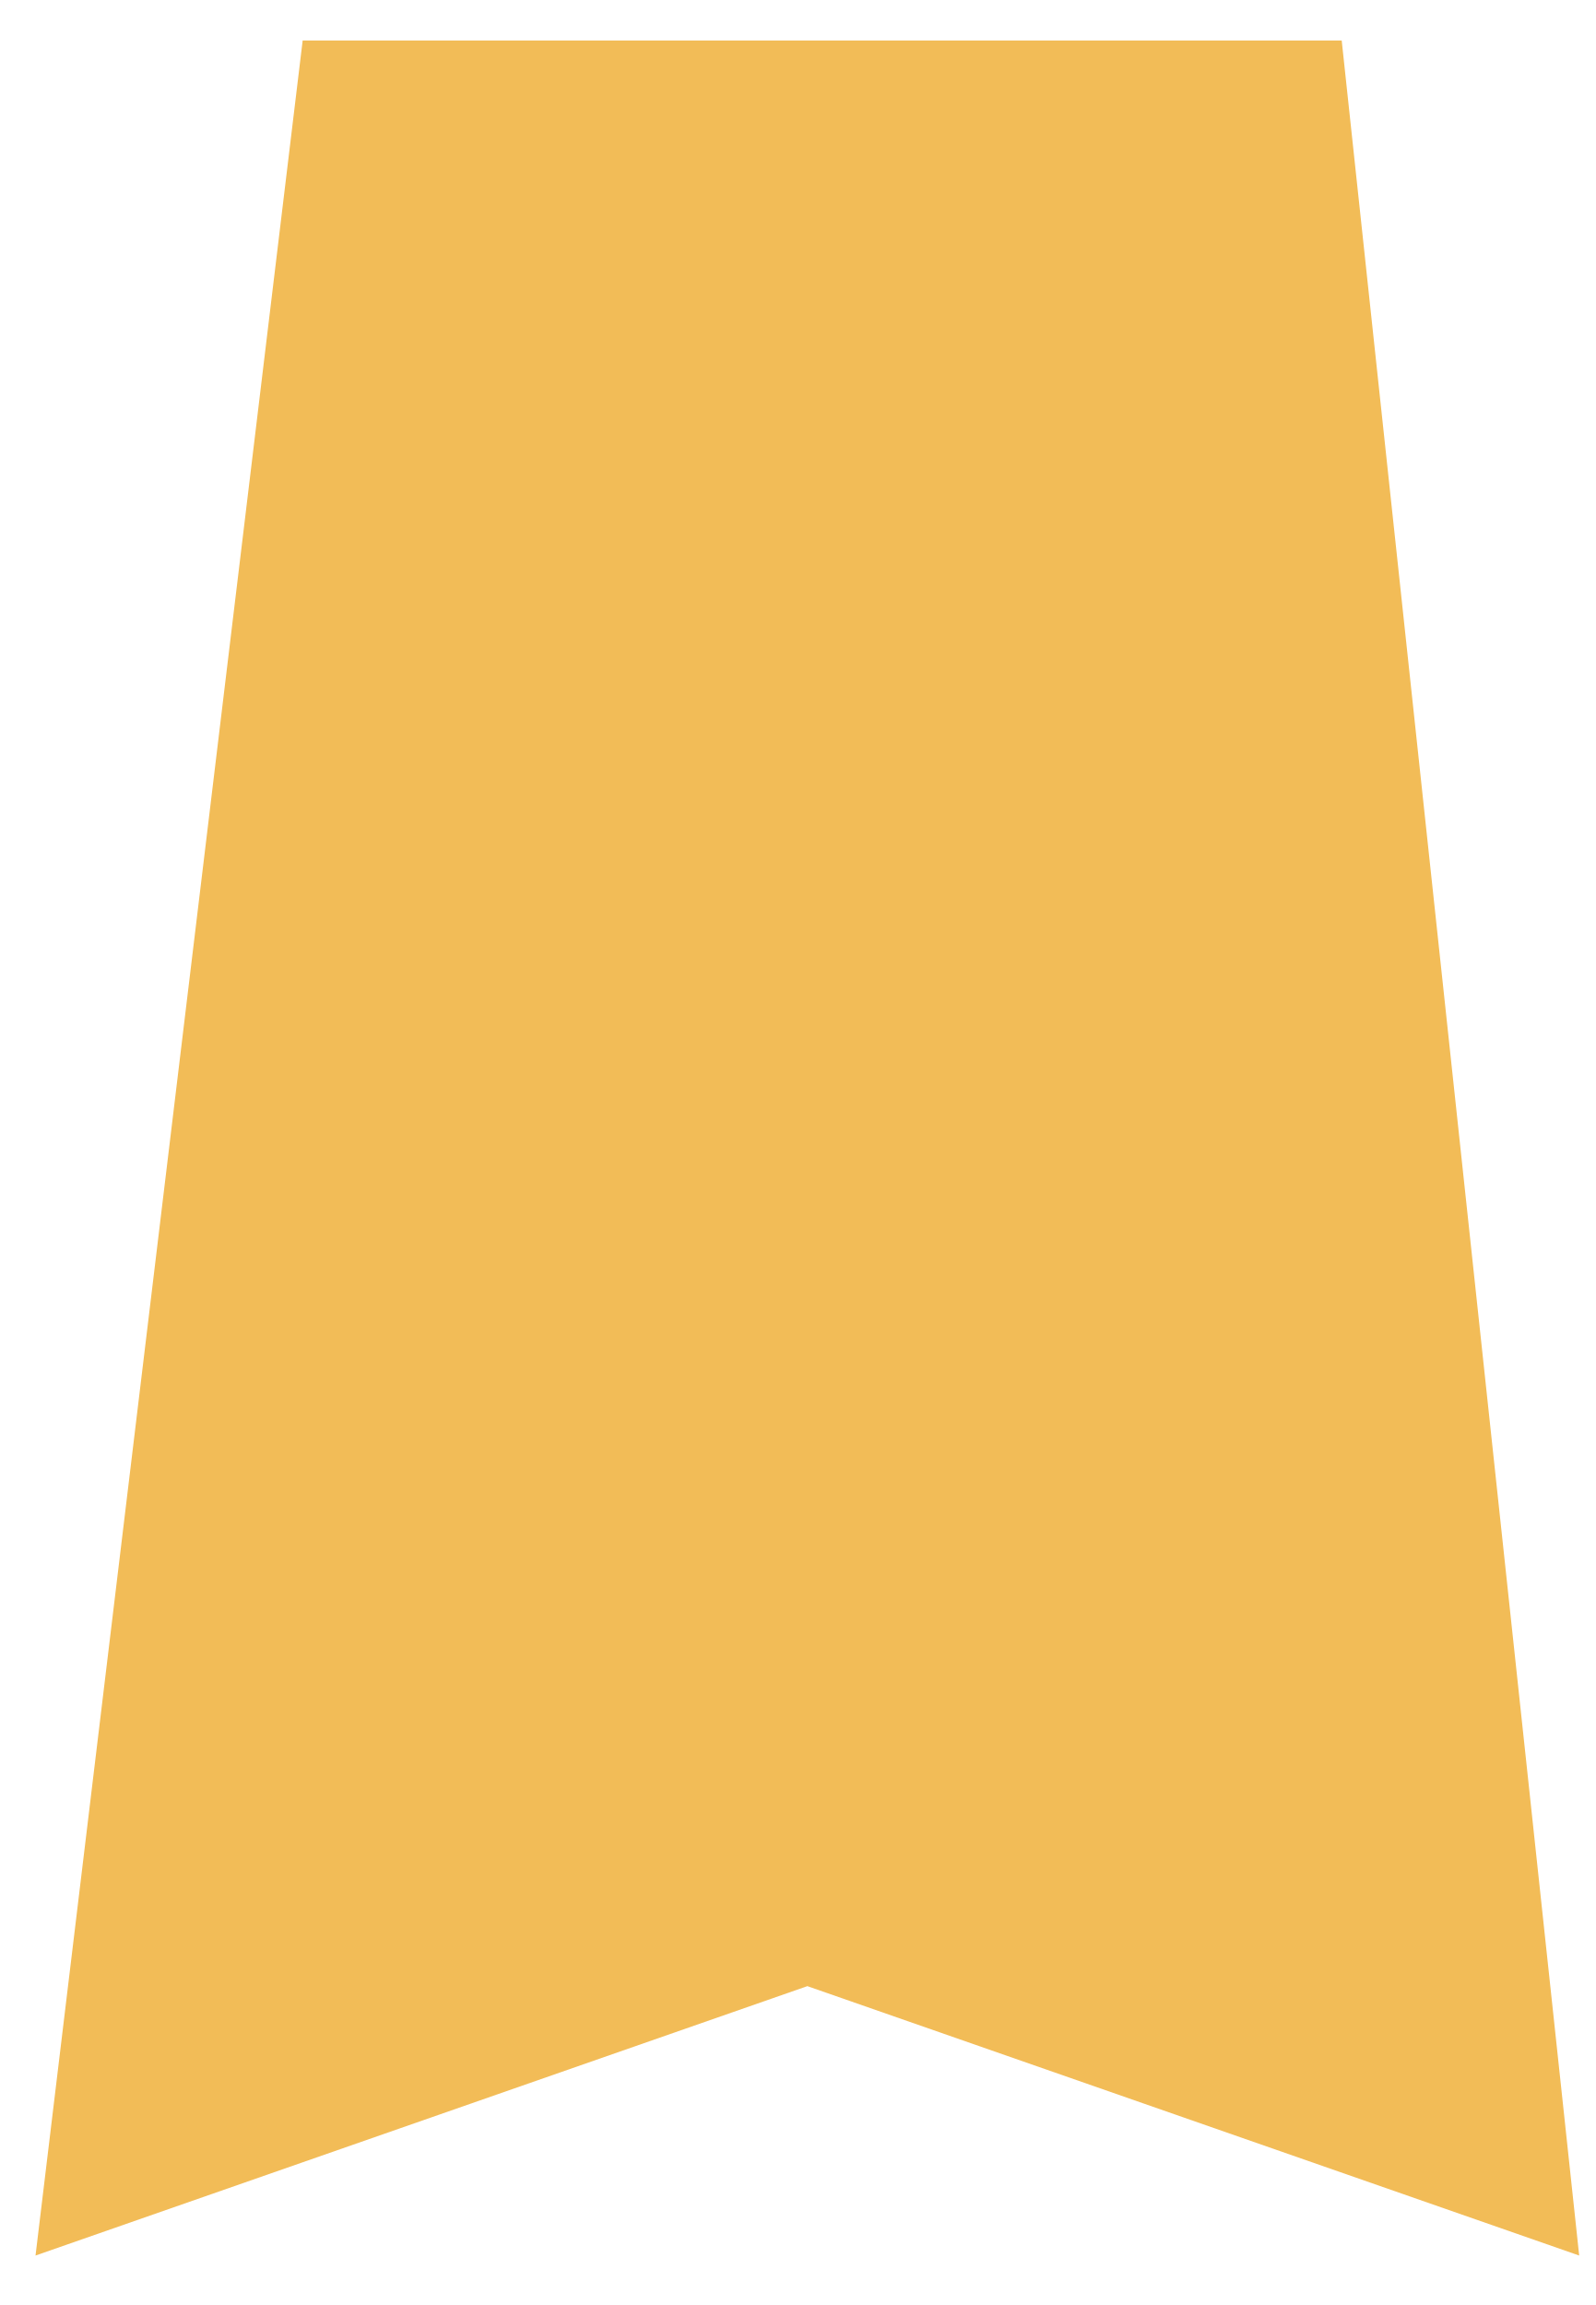
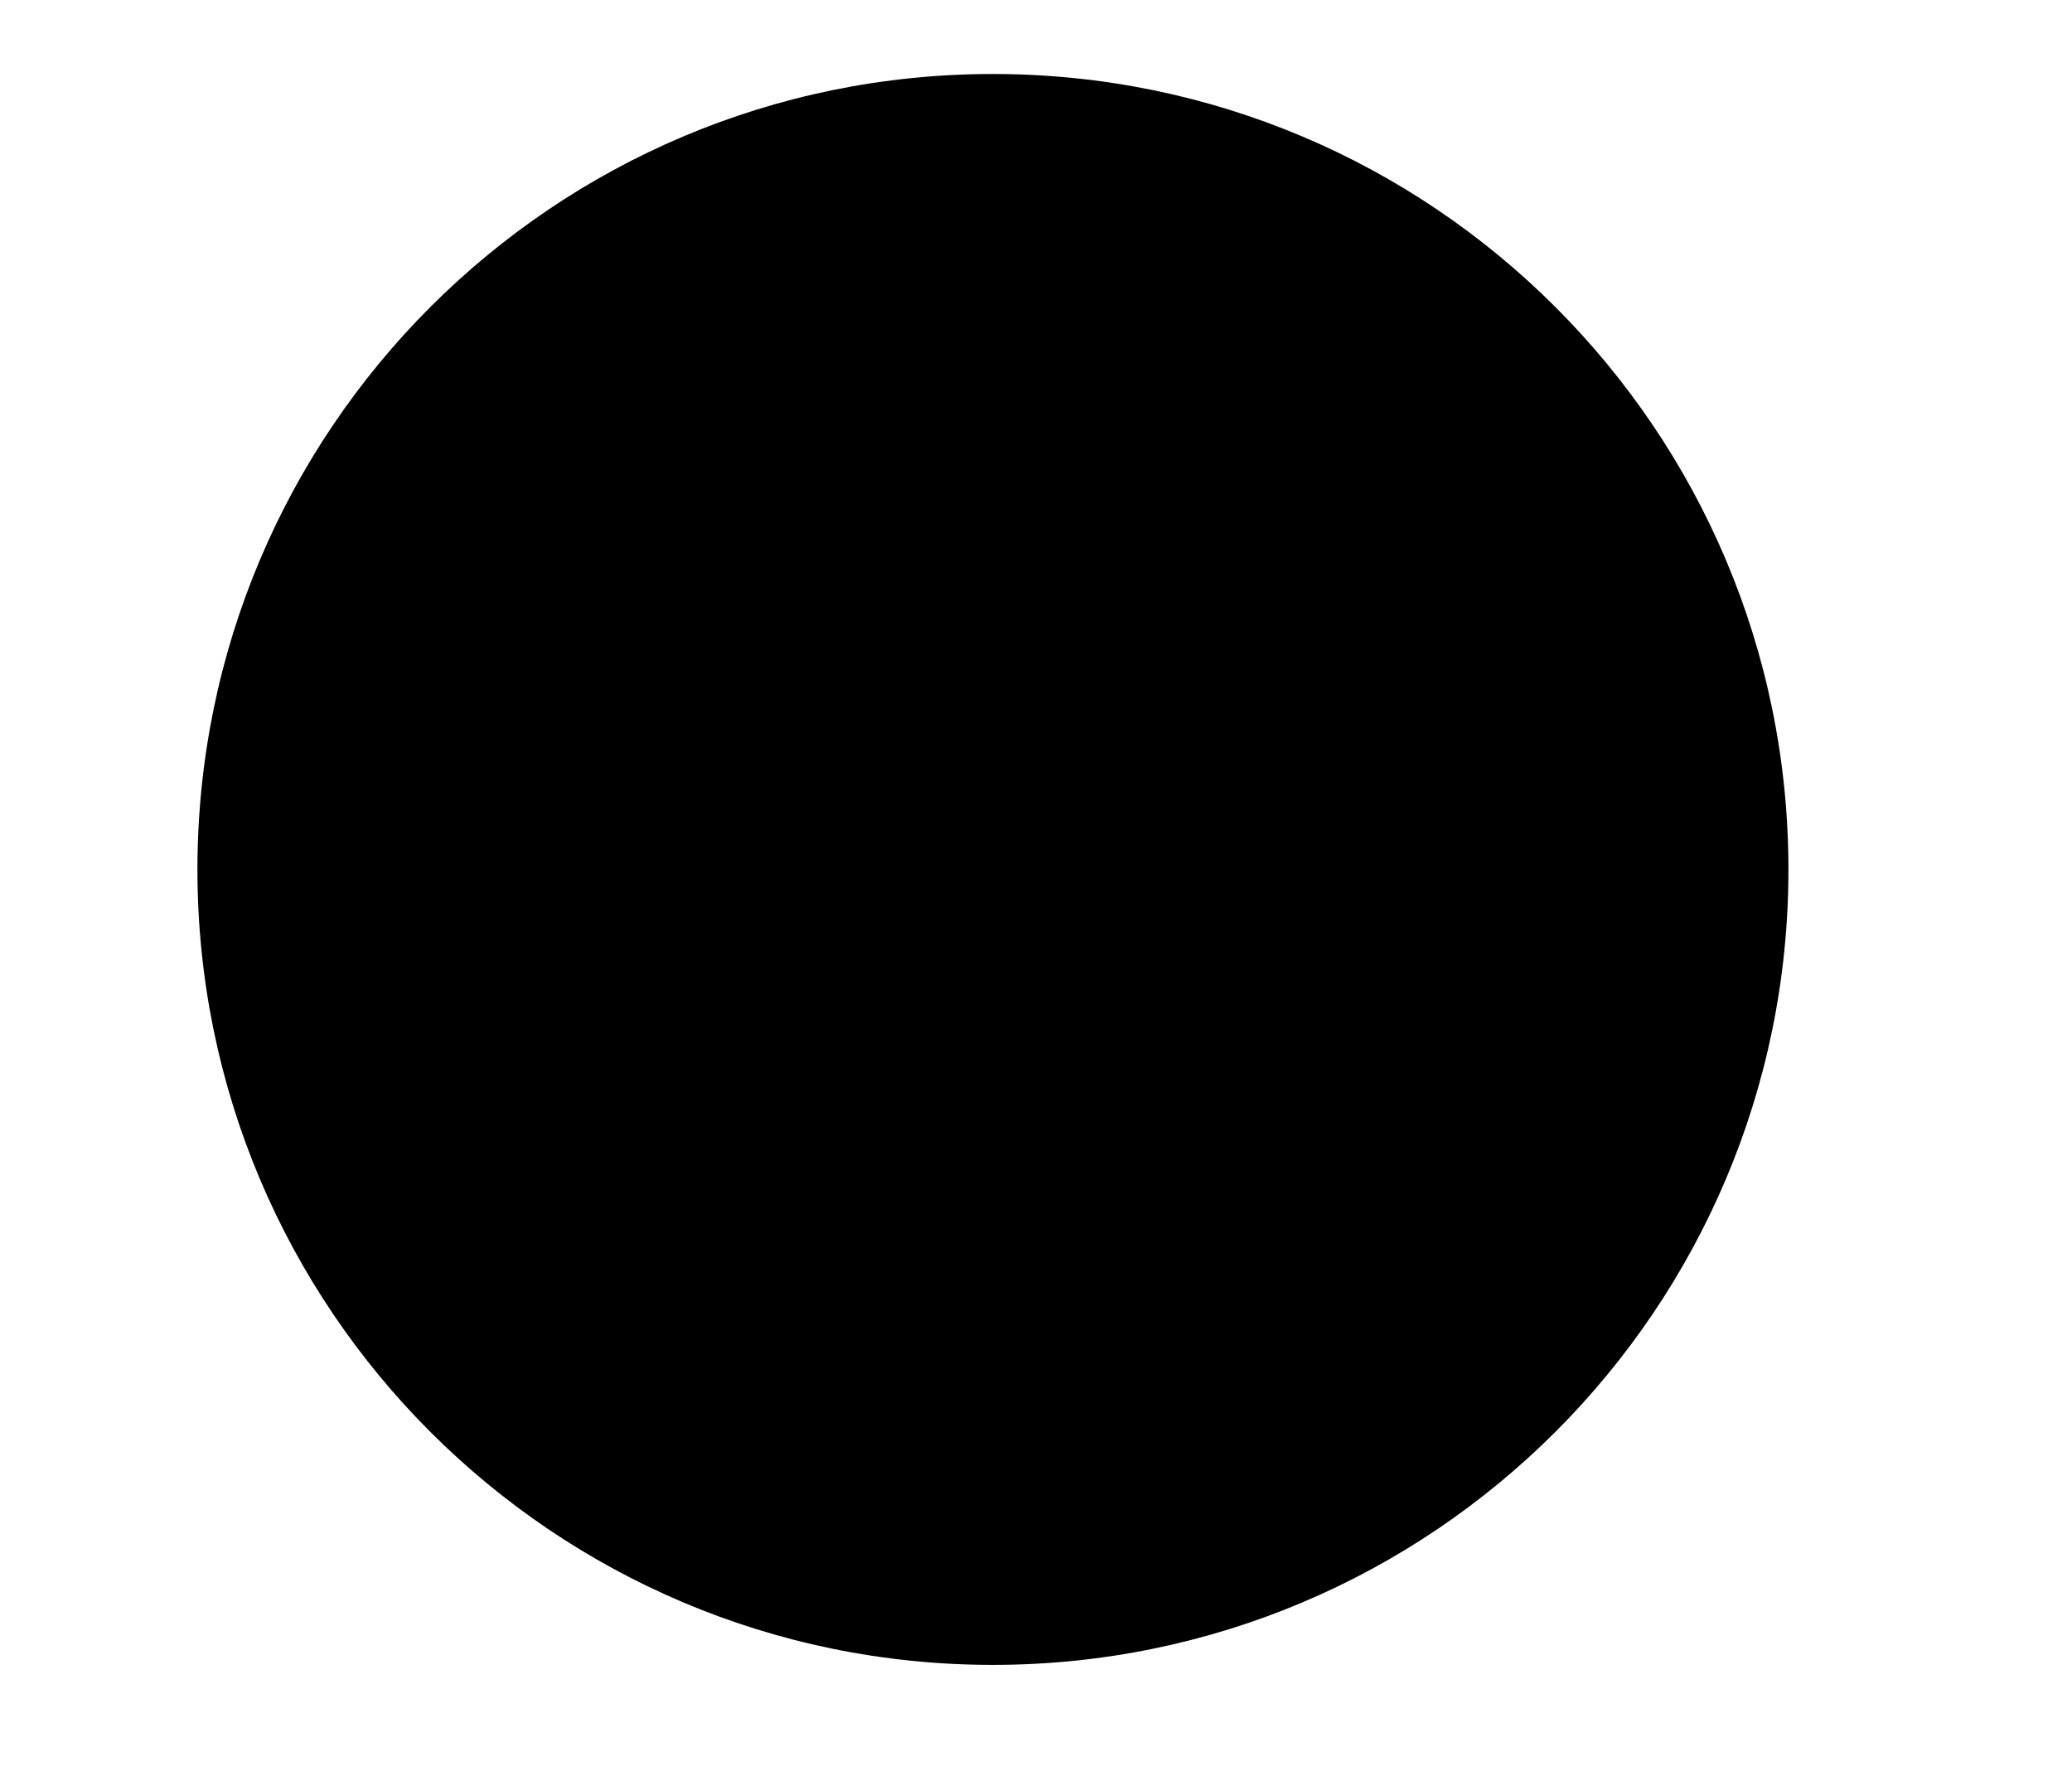
- <svg xmlns="http://www.w3.org/2000/svg" width="27" height="39" viewBox="0 0 27 39" fill="none">
-   <path d="M0.601 38.163L5.121 0.685H22.701L26.719 38.163L13.66 33.605L0.601 38.163Z" fill="#F2BC57" />
+ <svg xmlns="http://www.w3.org/2000/svg" width="7" height="6" viewBox="0 0 7 6" fill="none">
+   <path d="M3.354 5.625C4.838 5.625 6.042 4.422 6.042 2.938C6.042 1.453 4.838 0.25 3.354 0.25C1.87 0.25 0.667 1.453 0.667 2.938C0.667 4.422 1.87 5.625 3.354 5.625Z" fill="black" />
</svg>
